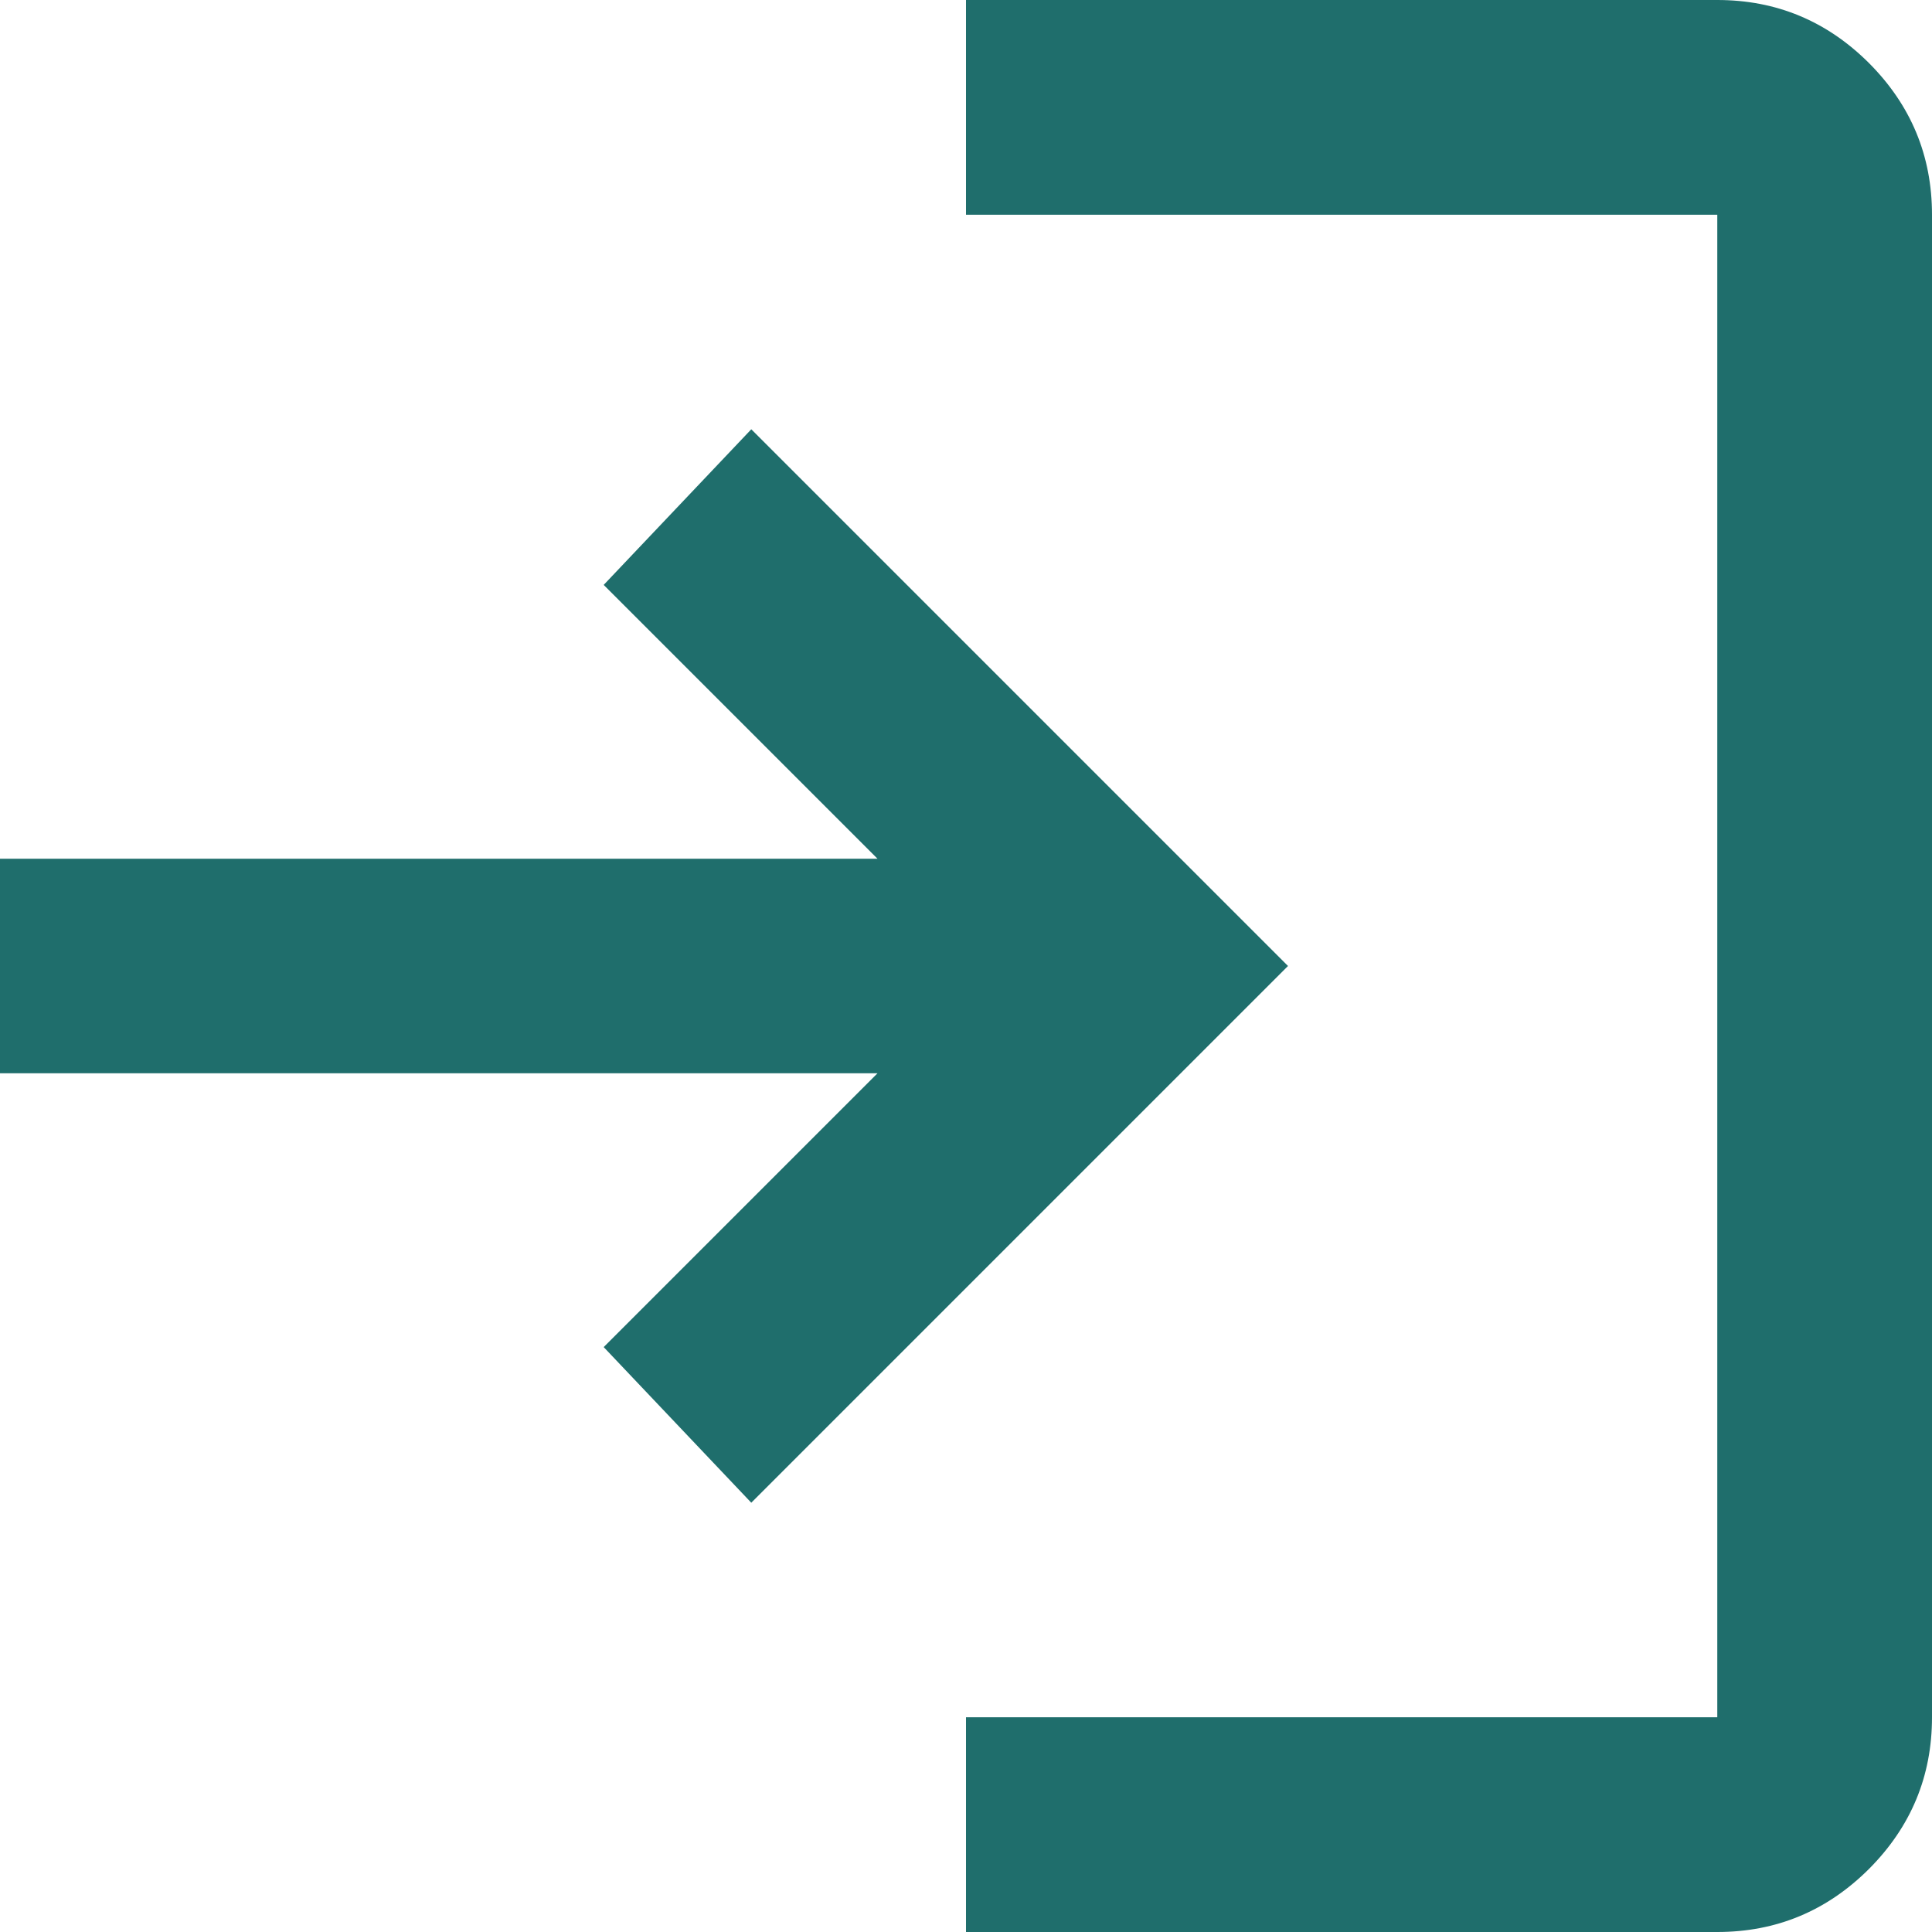
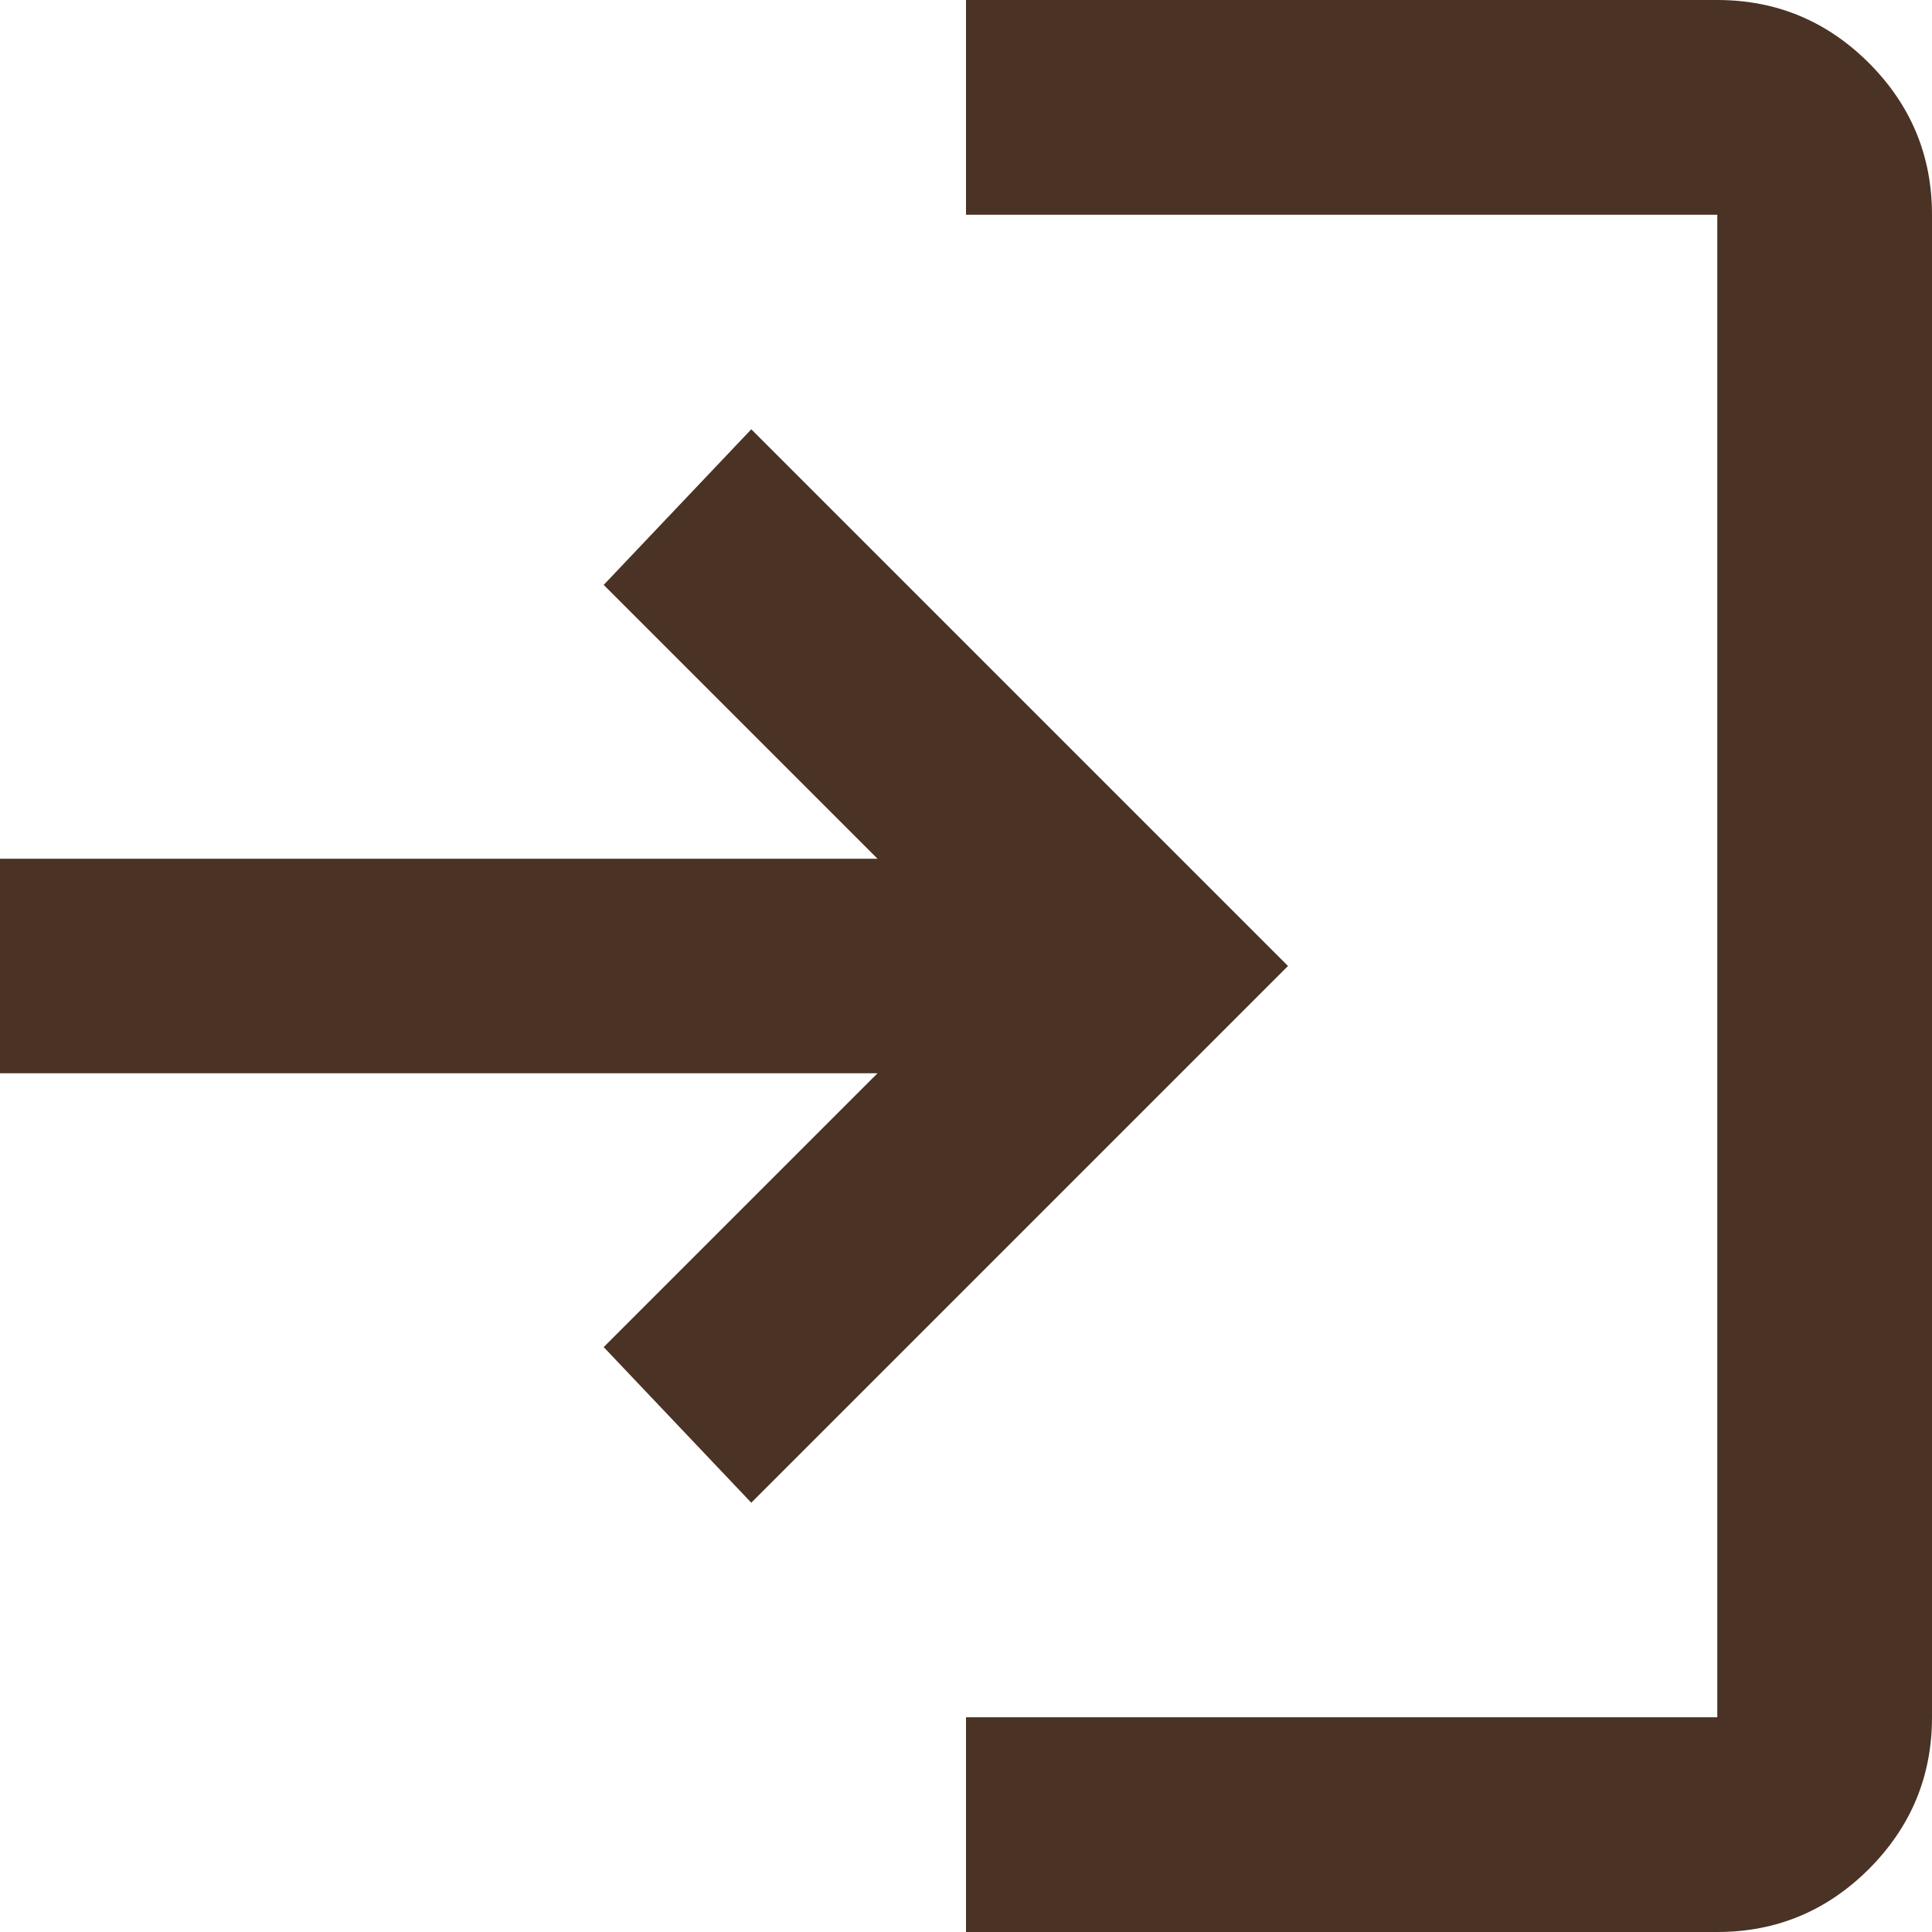
<svg xmlns="http://www.w3.org/2000/svg" preserveAspectRatio="none" overflow="visible" style="display: block;" width="12.75" height="12.75" viewBox="0 0 12.75 12.75" fill="none">
  <g id="Container">
-     <path id="Icon" d="M6.375 12.75V11.333H11.333V11.333V11.333V1.417V1.417V1.417H6.375V0H11.333C11.723 0 12.056 0.139 12.334 0.416C12.611 0.694 12.75 1.027 12.75 1.417V11.333C12.75 11.723 12.611 12.056 12.334 12.334C12.056 12.611 11.723 12.75 11.333 12.75H6.375V12.75M4.958 9.917L3.984 8.89L5.791 7.083H0V5.667H5.791L3.984 3.86L4.958 2.833L8.5 6.375L4.958 9.917V9.917" fill="#1F6E6C" />
+     <path id="Icon" d="M6.375 12.75V11.333H11.333V11.333V11.333V1.417V1.417V1.417H6.375V0H11.333C11.723 0 12.056 0.139 12.334 0.416C12.611 0.694 12.75 1.027 12.75 1.417V11.333C12.75 11.723 12.611 12.056 12.334 12.334C12.056 12.611 11.723 12.75 11.333 12.75H6.375V12.75M4.958 9.917L3.984 8.89L5.791 7.083H0V5.667H5.791L3.984 3.86L4.958 2.833L8.5 6.375L4.958 9.917V9.917" fill="#4A3324" />
  </g>
</svg>
